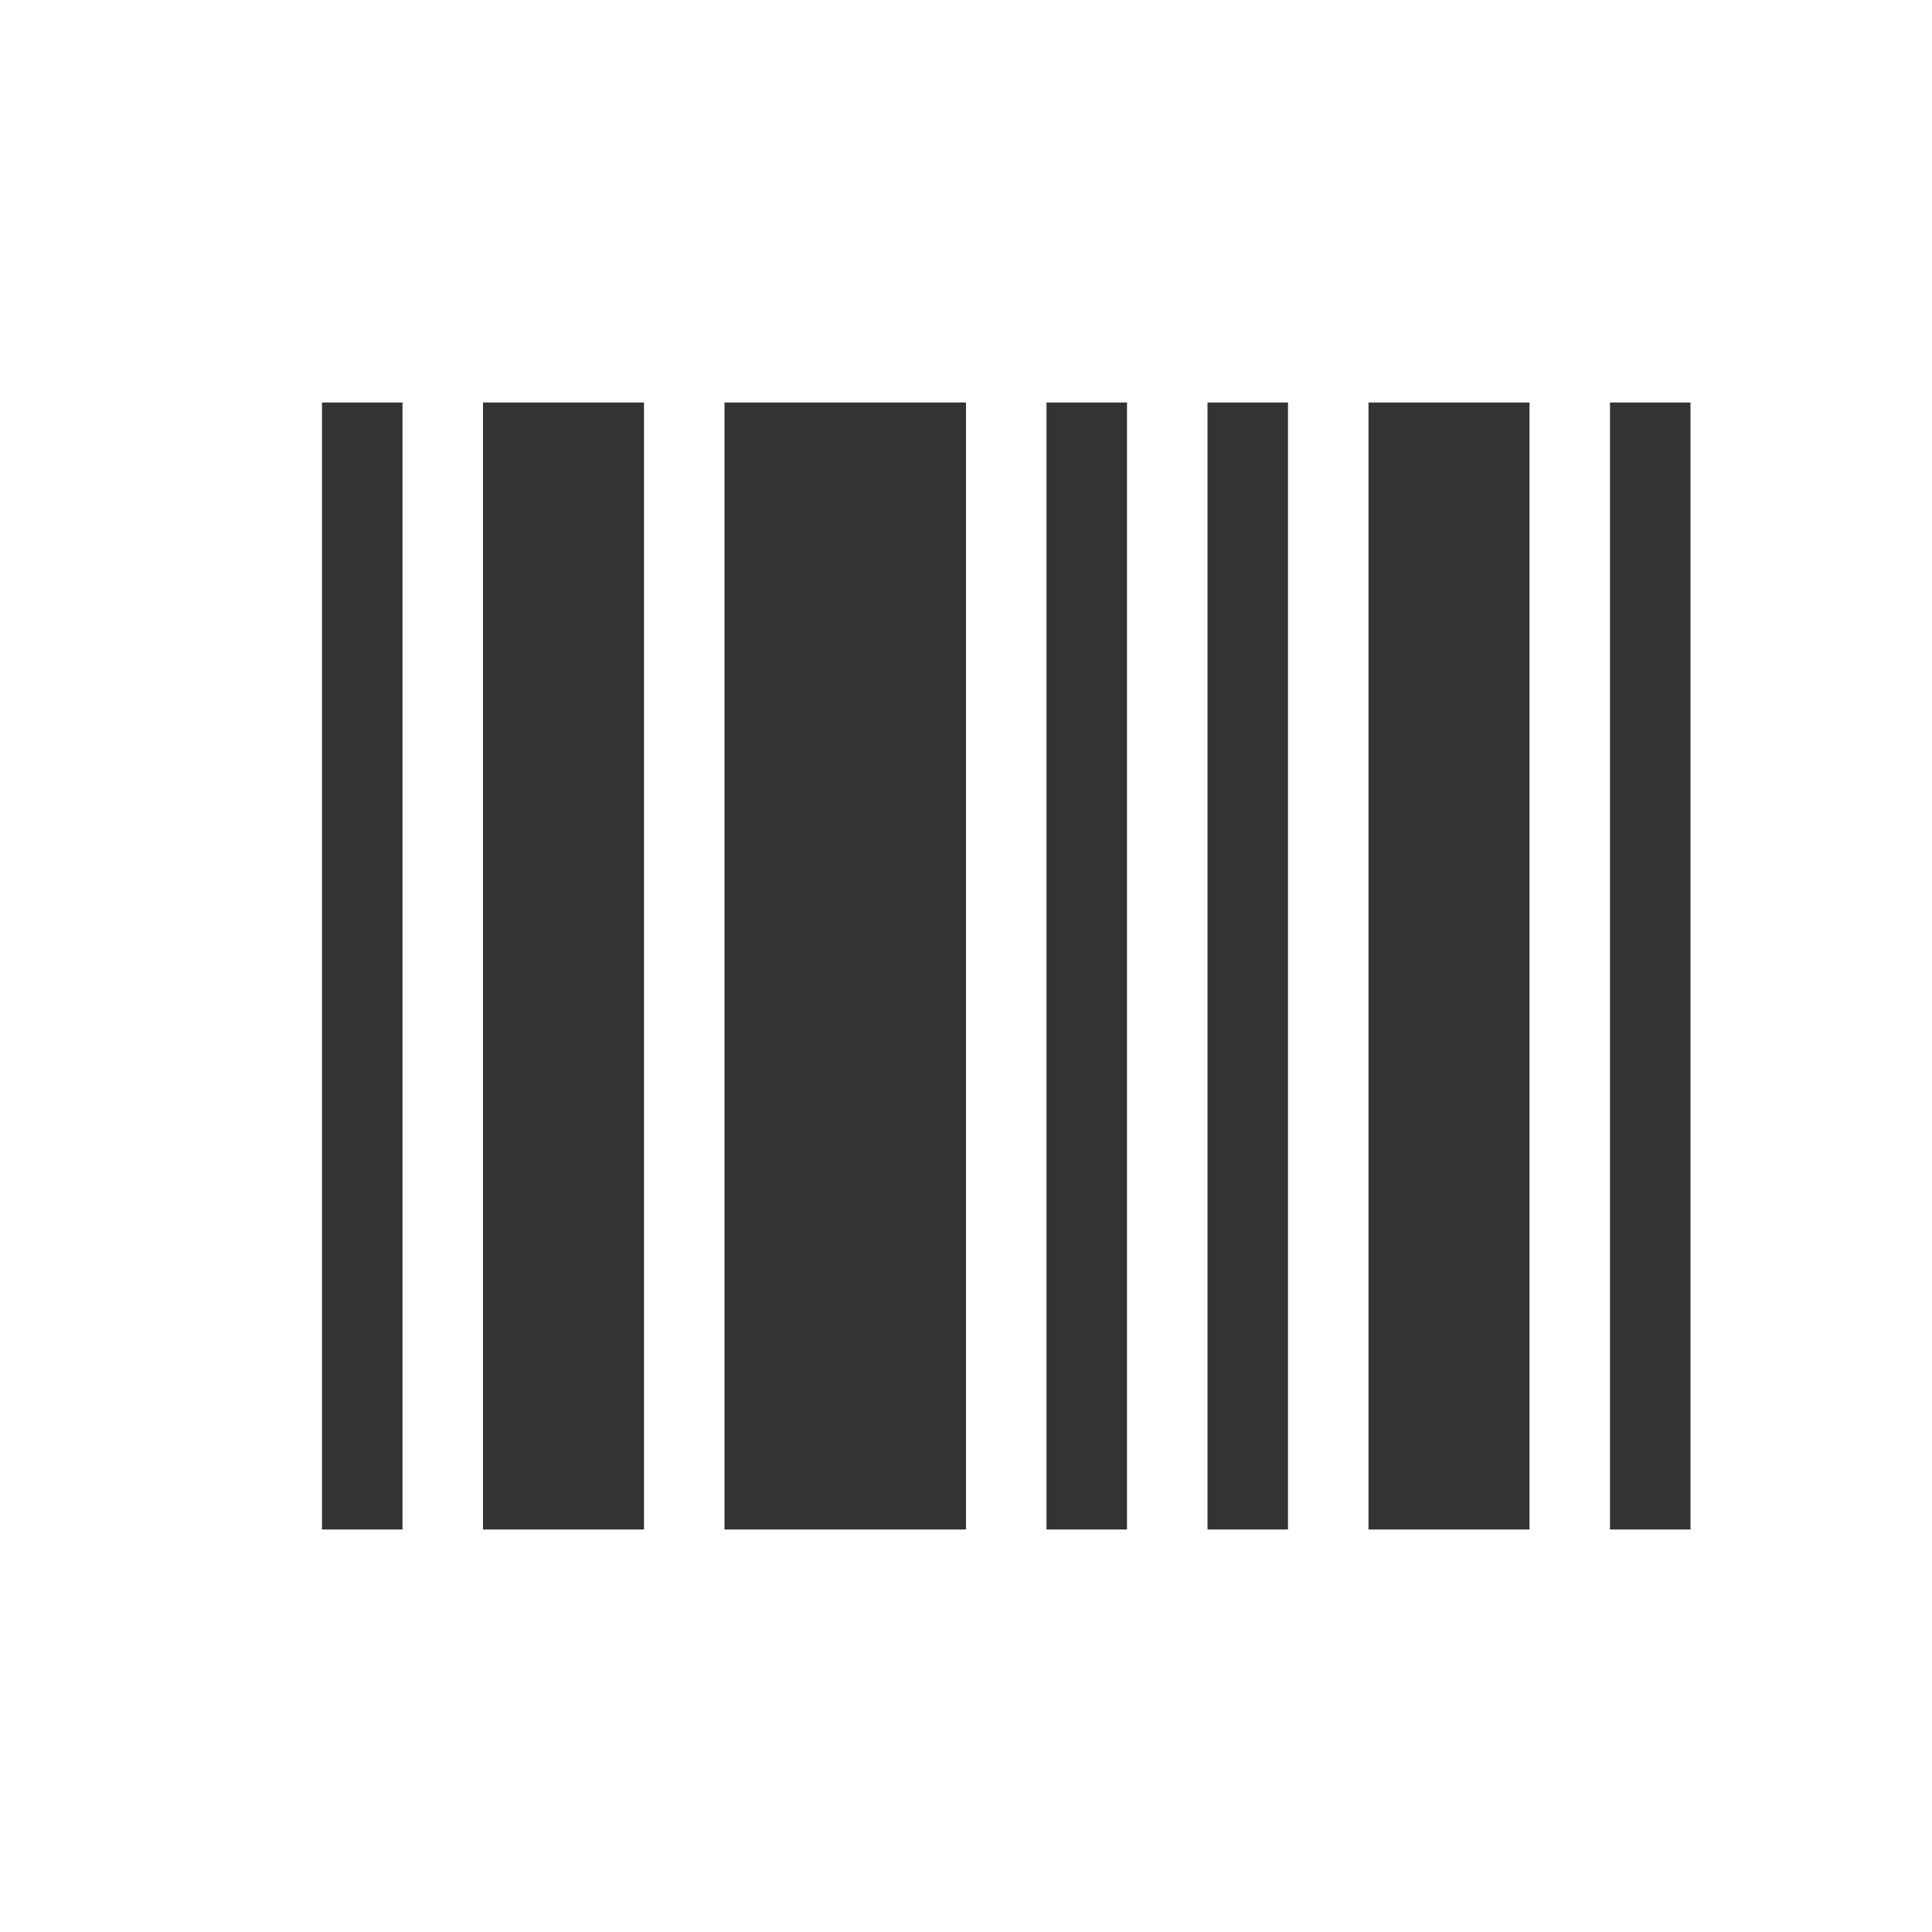
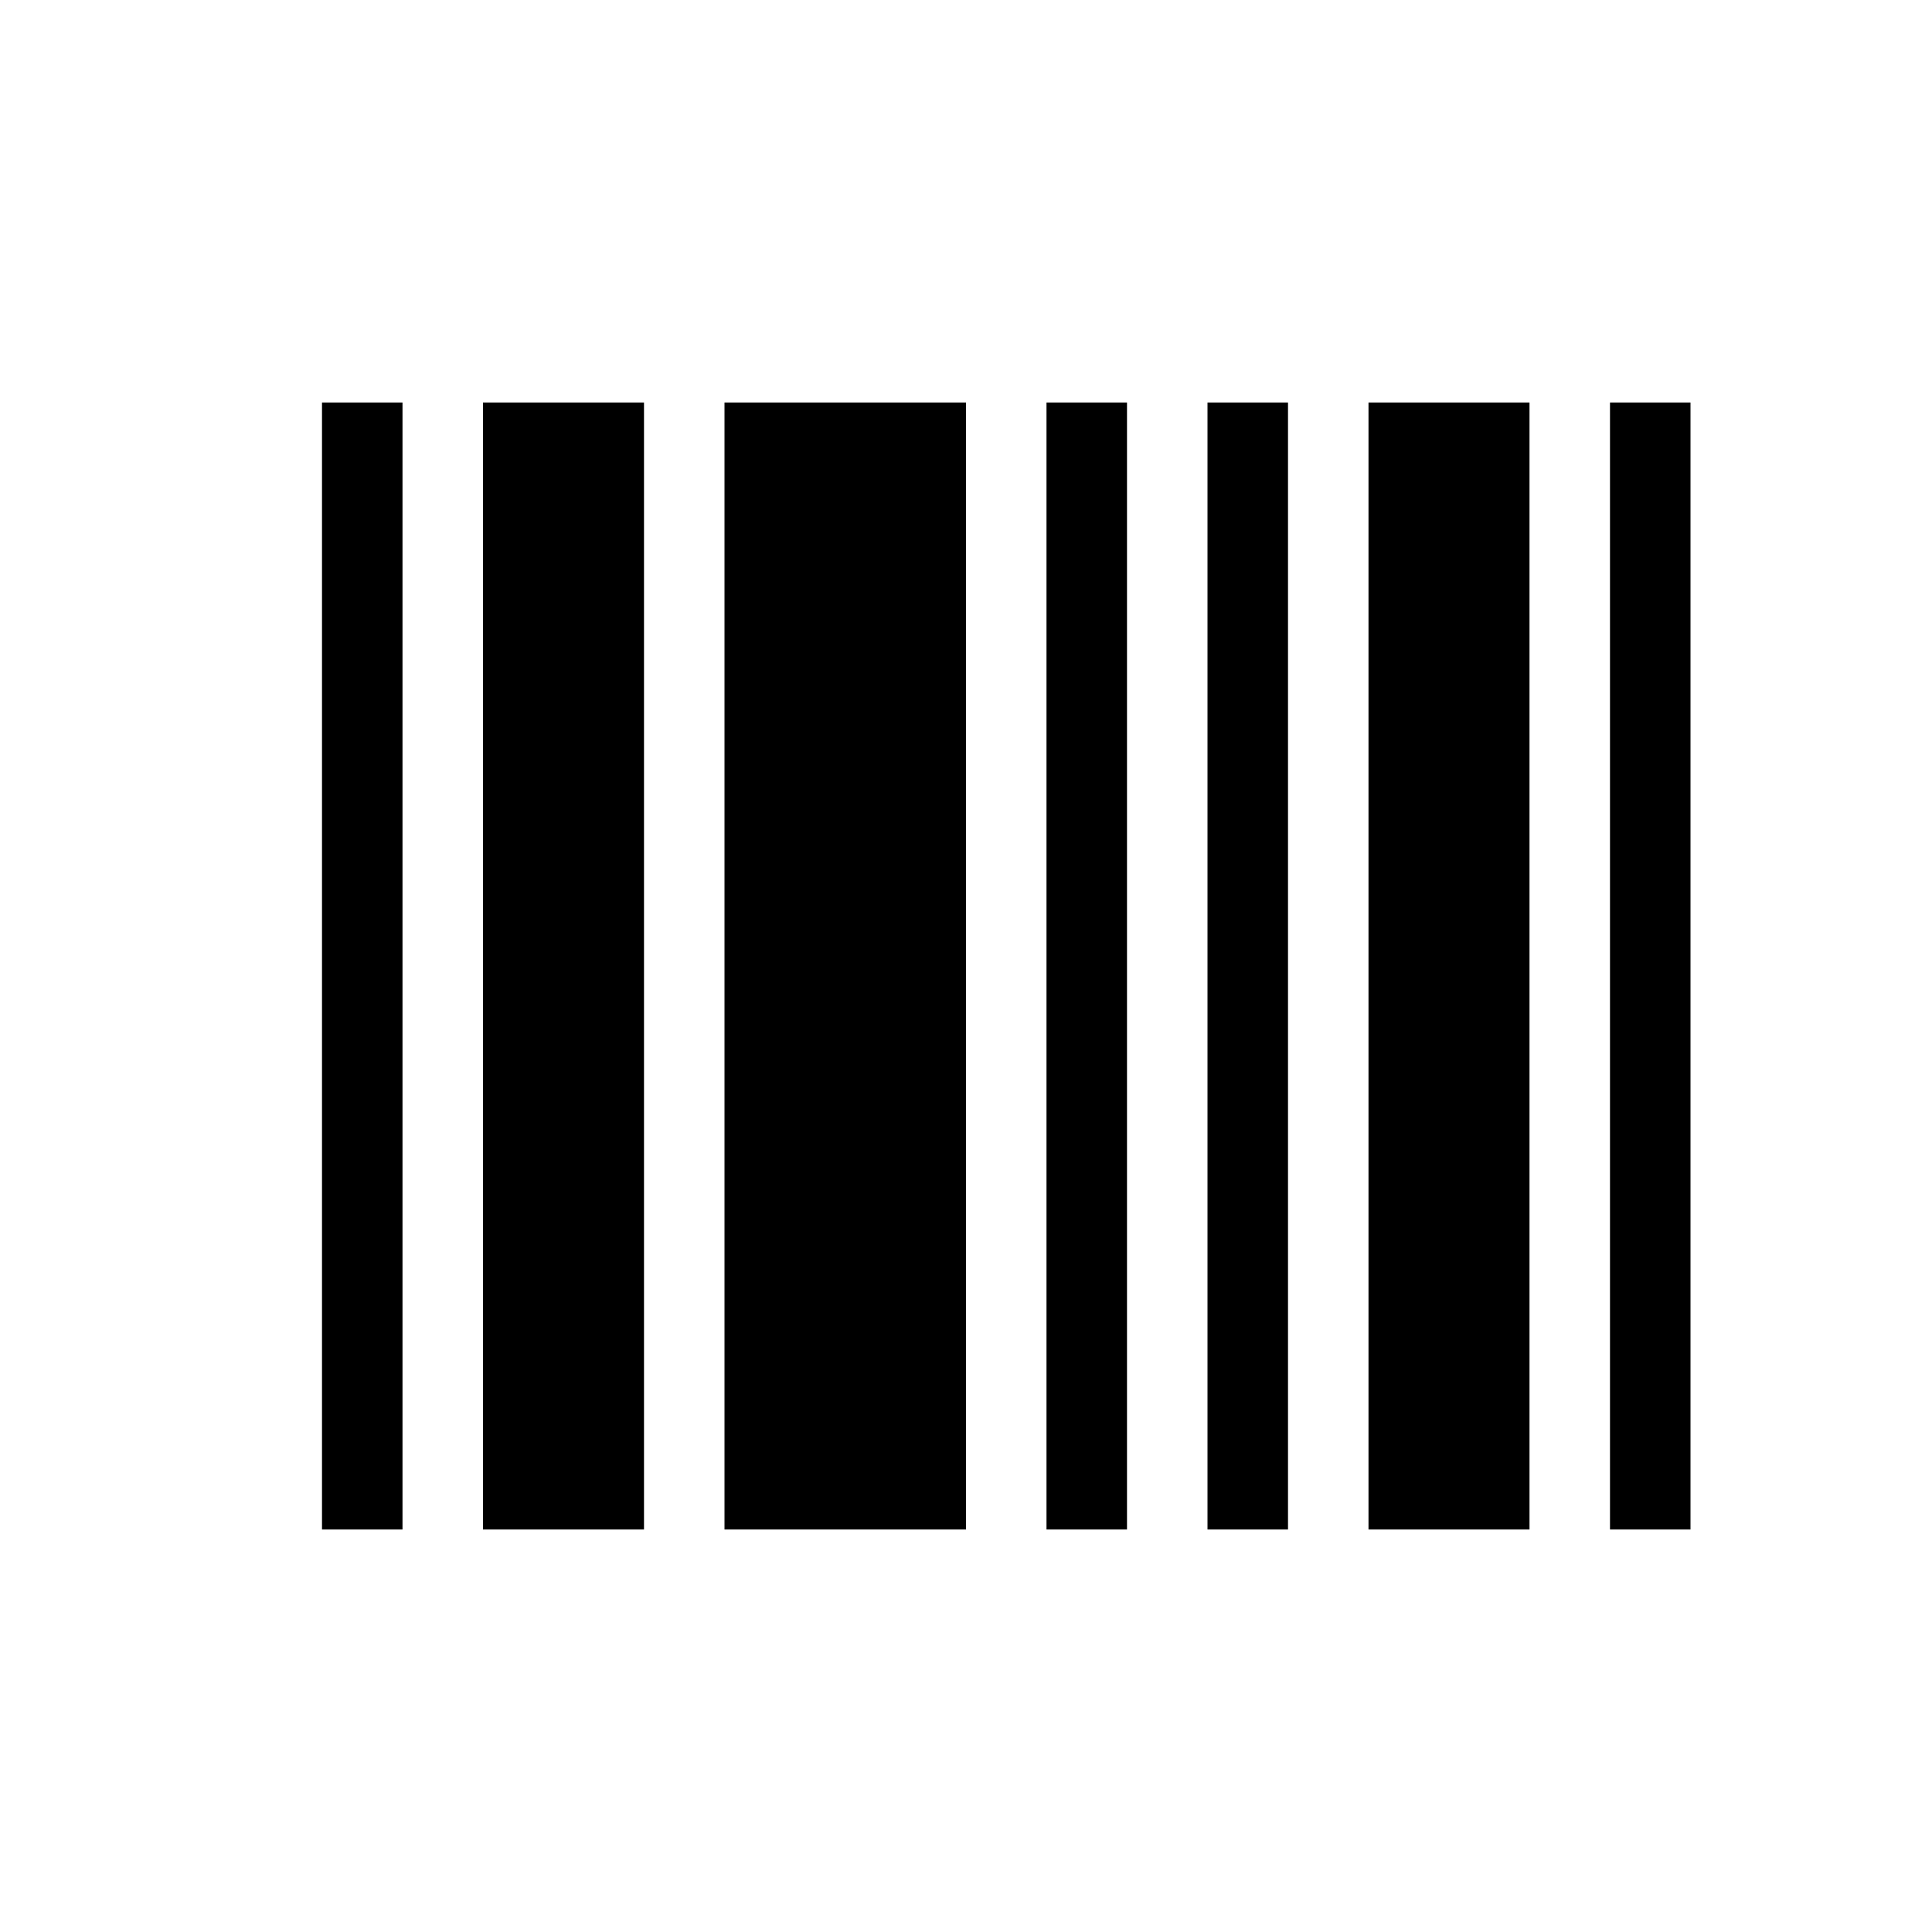
<svg xmlns="http://www.w3.org/2000/svg" version="1.1" width="24" height="24">
-   <rect x="4" y="5" width="1" height="14" style="fill:#333333;fill-opacity:1;stroke:none" />
-   <rect x="6" y="5" width="2" height="14" style="fill:#333333;fill-opacity:1;stroke:none" />
-   <rect x="9" y="5" width="3" height="14" style="fill:#333333;fill-opacity:1;stroke:none" />
-   <rect x="13" y="5" width="1" height="14" style="fill:#333333;fill-opacity:1;stroke:none" />
-   <rect x="15" y="5" width="1" height="14" style="fill:#333333;fill-opacity:1;stroke:none" />
-   <rect x="17" y="5" width="2" height="14" style="fill:#333333;fill-opacity:1;stroke:none" />
-   <rect x="20" y="5" width="1" height="14" style="fill:#333333;fill-opacity:1;stroke:none" />
+   <rect x="4" y="5" width="1" height="14" style="fill:#000000;fill-opacity:1;stroke:none" />
+   <rect x="6" y="5" width="2" height="14" style="fill:#000000;fill-opacity:1;stroke:none" />
+   <rect x="9" y="5" width="3" height="14" style="fill:#000000;fill-opacity:1;stroke:none" />
+   <rect x="13" y="5" width="1" height="14" style="fill:#000000;fill-opacity:1;stroke:none" />
+   <rect x="15" y="5" width="1" height="14" style="fill:#000000;fill-opacity:1;stroke:none" />
+   <rect x="17" y="5" width="2" height="14" style="fill:#000000;fill-opacity:1;stroke:none" />
+   <rect x="20" y="5" width="1" height="14" style="fill:#000000;fill-opacity:1;stroke:none" />
</svg>
